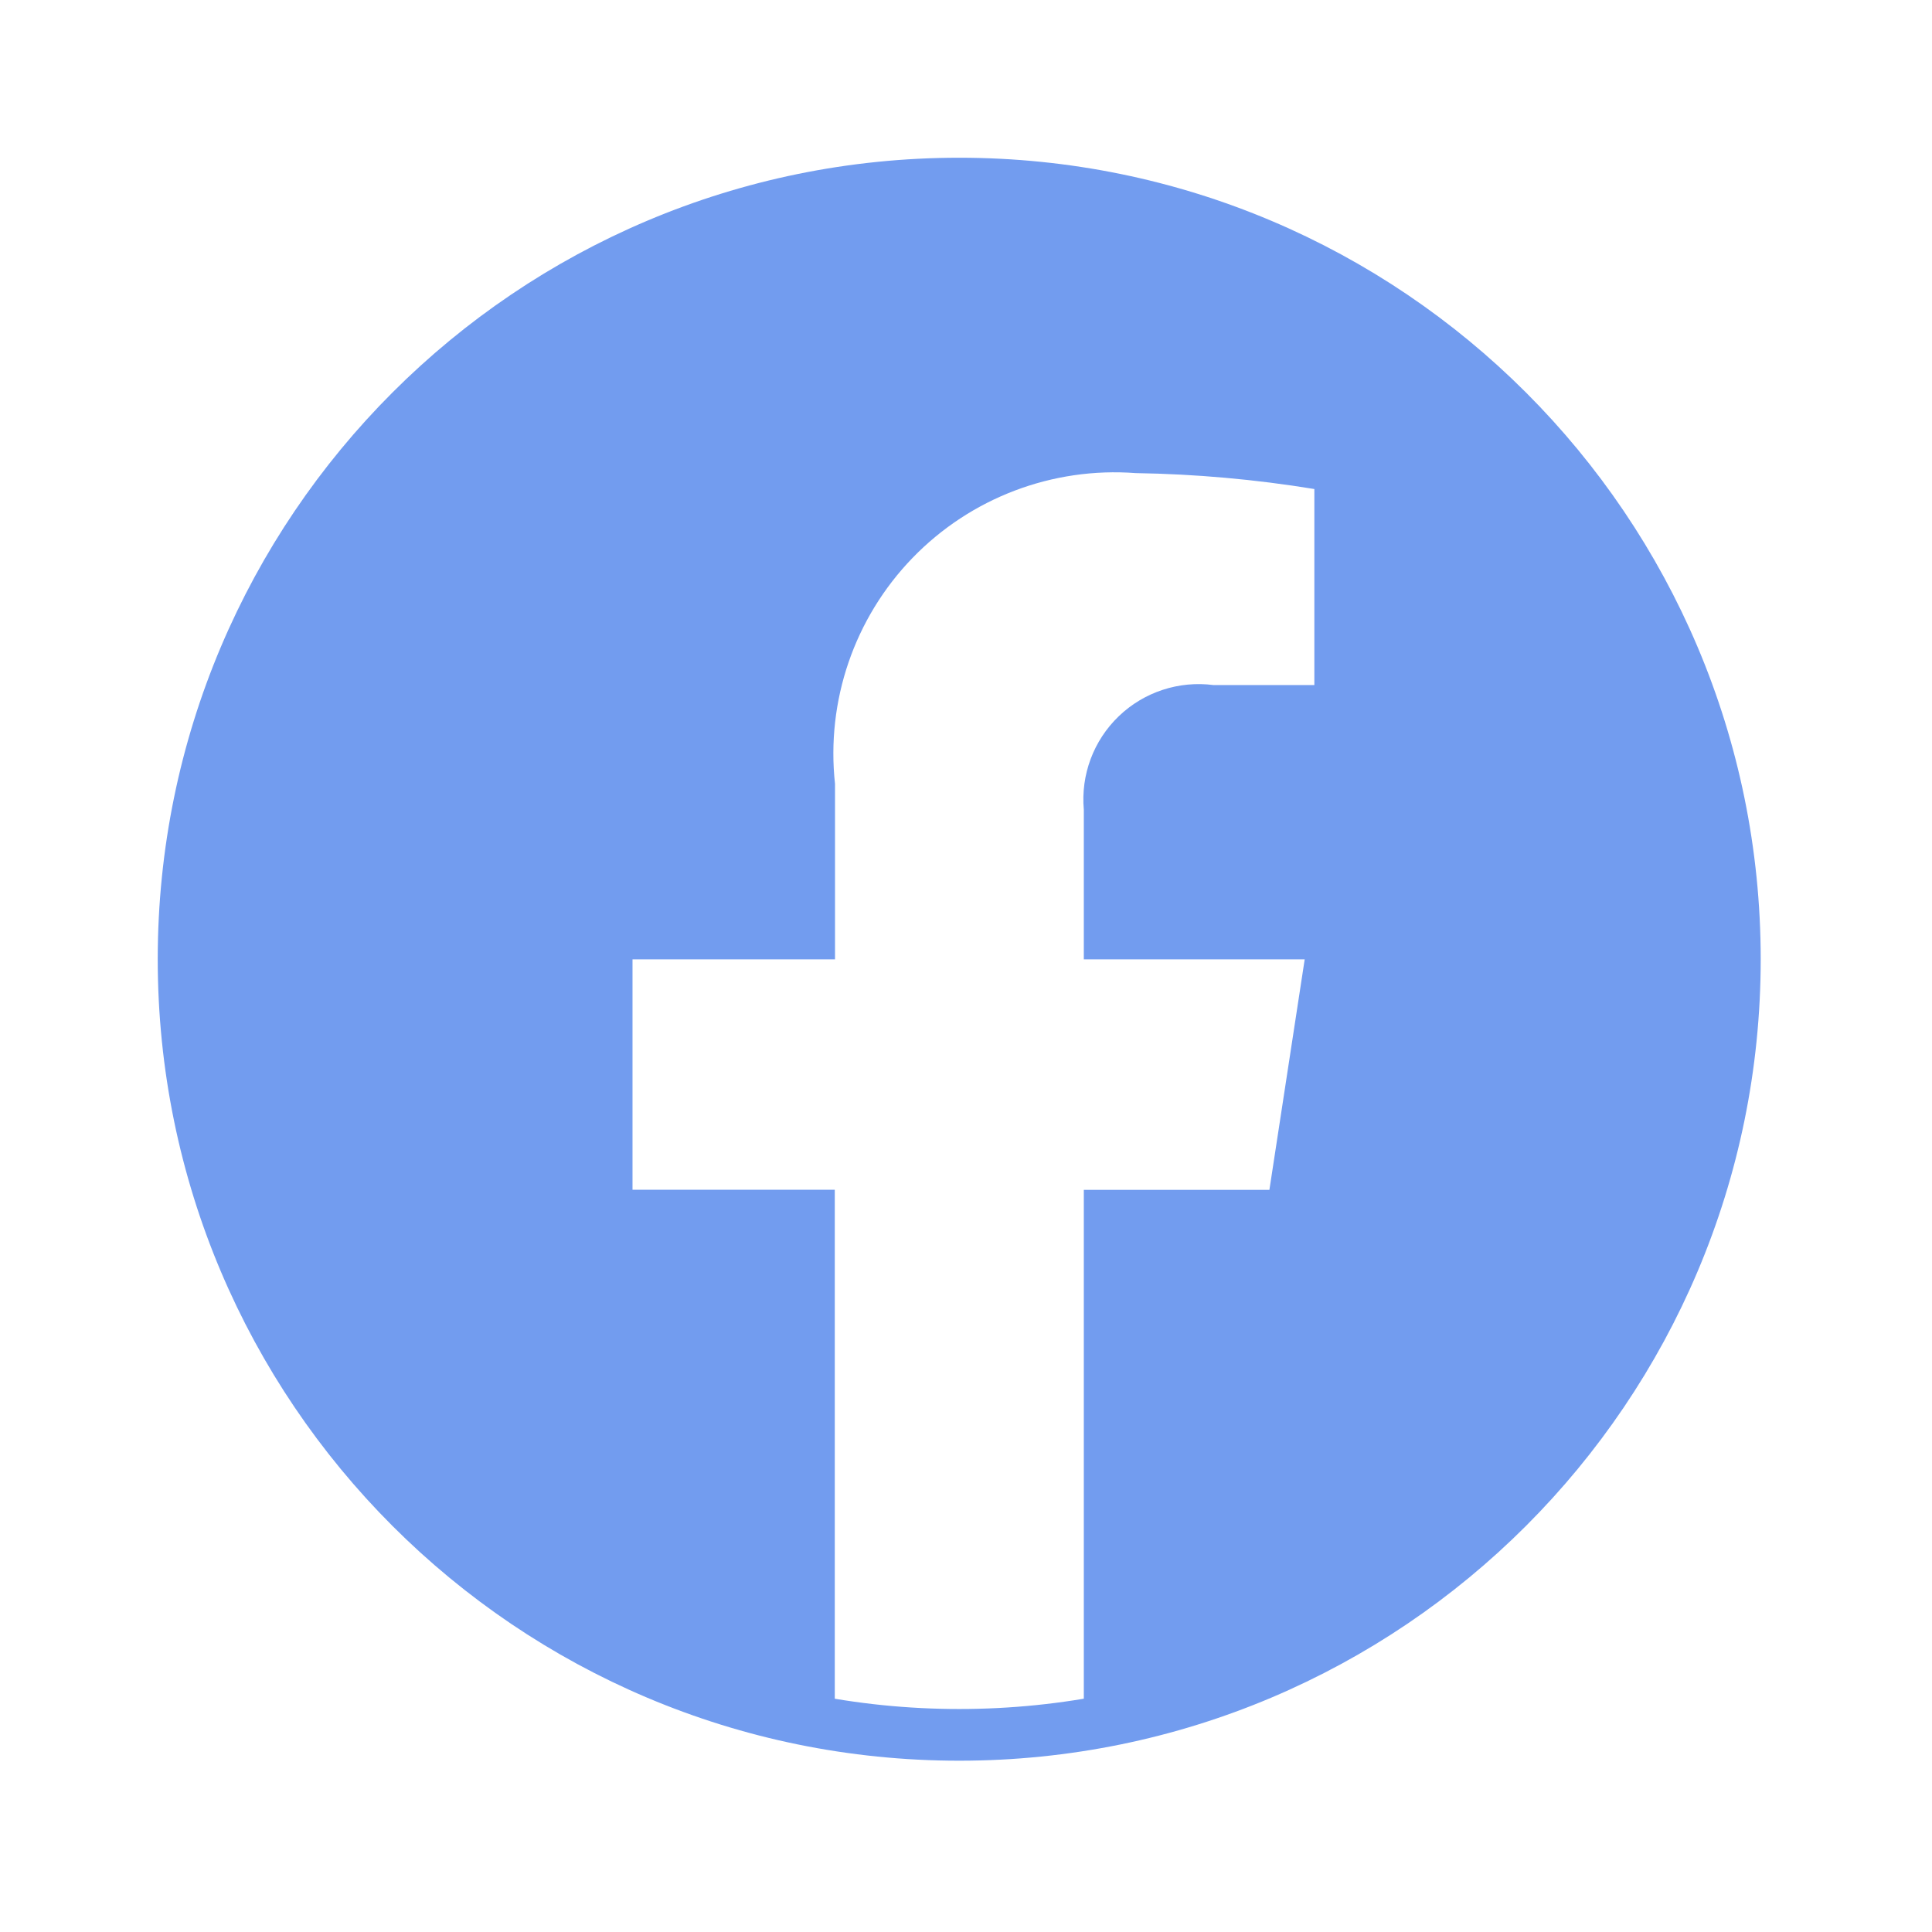
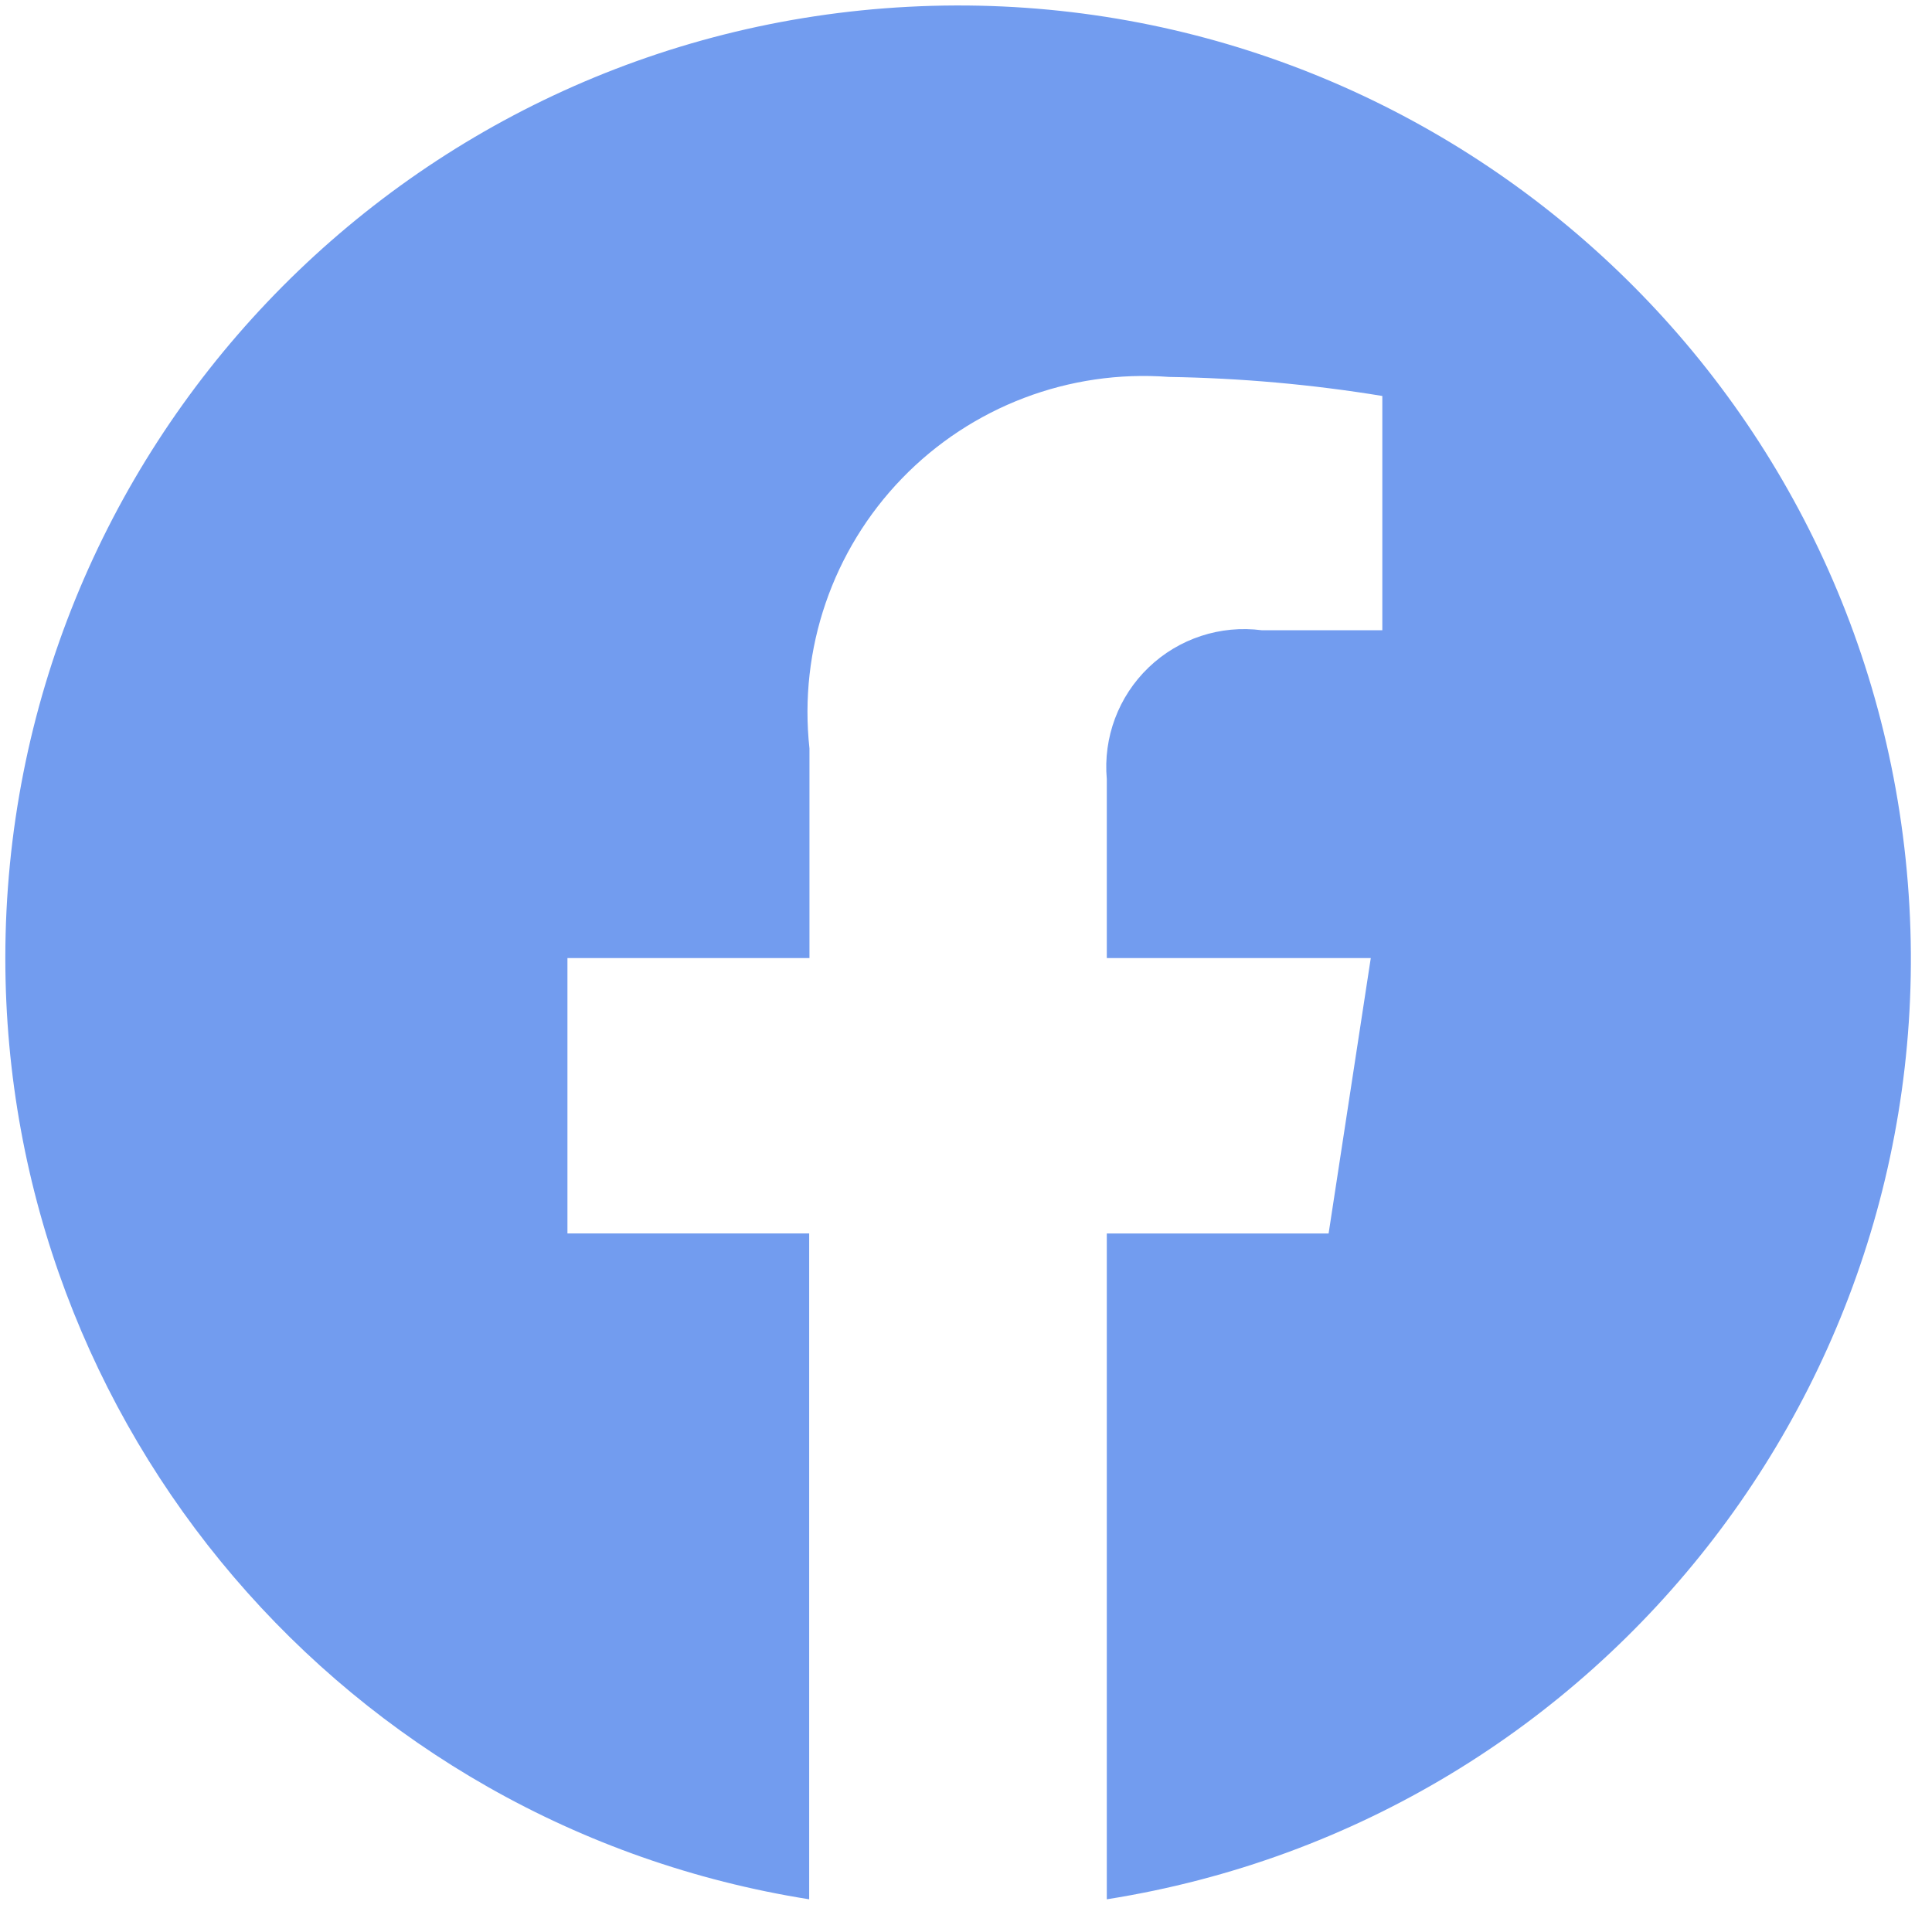
- <svg xmlns="http://www.w3.org/2000/svg" width="49" height="49" viewBox="0 0 49 49" fill="none">
-   <circle cx="24.328" cy="24.328" r="19.672" stroke="#729CEF" stroke-width="1.311" />
-   <path d="M4.113 24.332C4.116 34.278 11.348 42.747 21.172 44.306V30.175H16.042V24.332H21.178V19.884C20.948 17.776 21.668 15.676 23.142 14.152C24.616 12.628 26.692 11.839 28.806 11.999C30.324 12.023 31.837 12.158 33.335 12.403V17.375H30.78C29.9 17.26 29.015 17.55 28.375 18.165C27.735 18.779 27.409 19.651 27.488 20.535V24.332H33.09L32.195 30.177H27.488V44.306C38.112 42.627 45.562 32.925 44.44 22.227C43.319 11.53 34.019 3.584 23.278 4.144C12.537 4.705 4.115 13.576 4.113 24.332Z" fill="#729CEF" />
+ <svg xmlns="http://www.w3.org/2000/svg" width="41" height="41" viewBox="0 0 41 41" fill="none">
+   <path d="M0.113 20.332C0.116 30.278 7.348 38.747 17.172 40.306V26.175H12.042V20.332H17.178V15.884C16.948 13.776 17.668 11.676 19.142 10.152C20.616 8.628 22.692 7.839 24.806 7.999C26.324 8.023 27.837 8.158 29.335 8.403V13.375H26.78C25.9 13.26 25.015 13.55 24.375 14.165C23.735 14.779 23.409 15.651 23.488 16.535V20.332H29.09L28.195 26.177H23.488V40.306C34.112 38.627 41.562 28.924 40.44 18.227C39.319 7.53 30.019 -0.416 19.278 0.144C8.537 0.705 0.115 9.576 0.113 20.332Z" fill="#729CEF" />
</svg>
